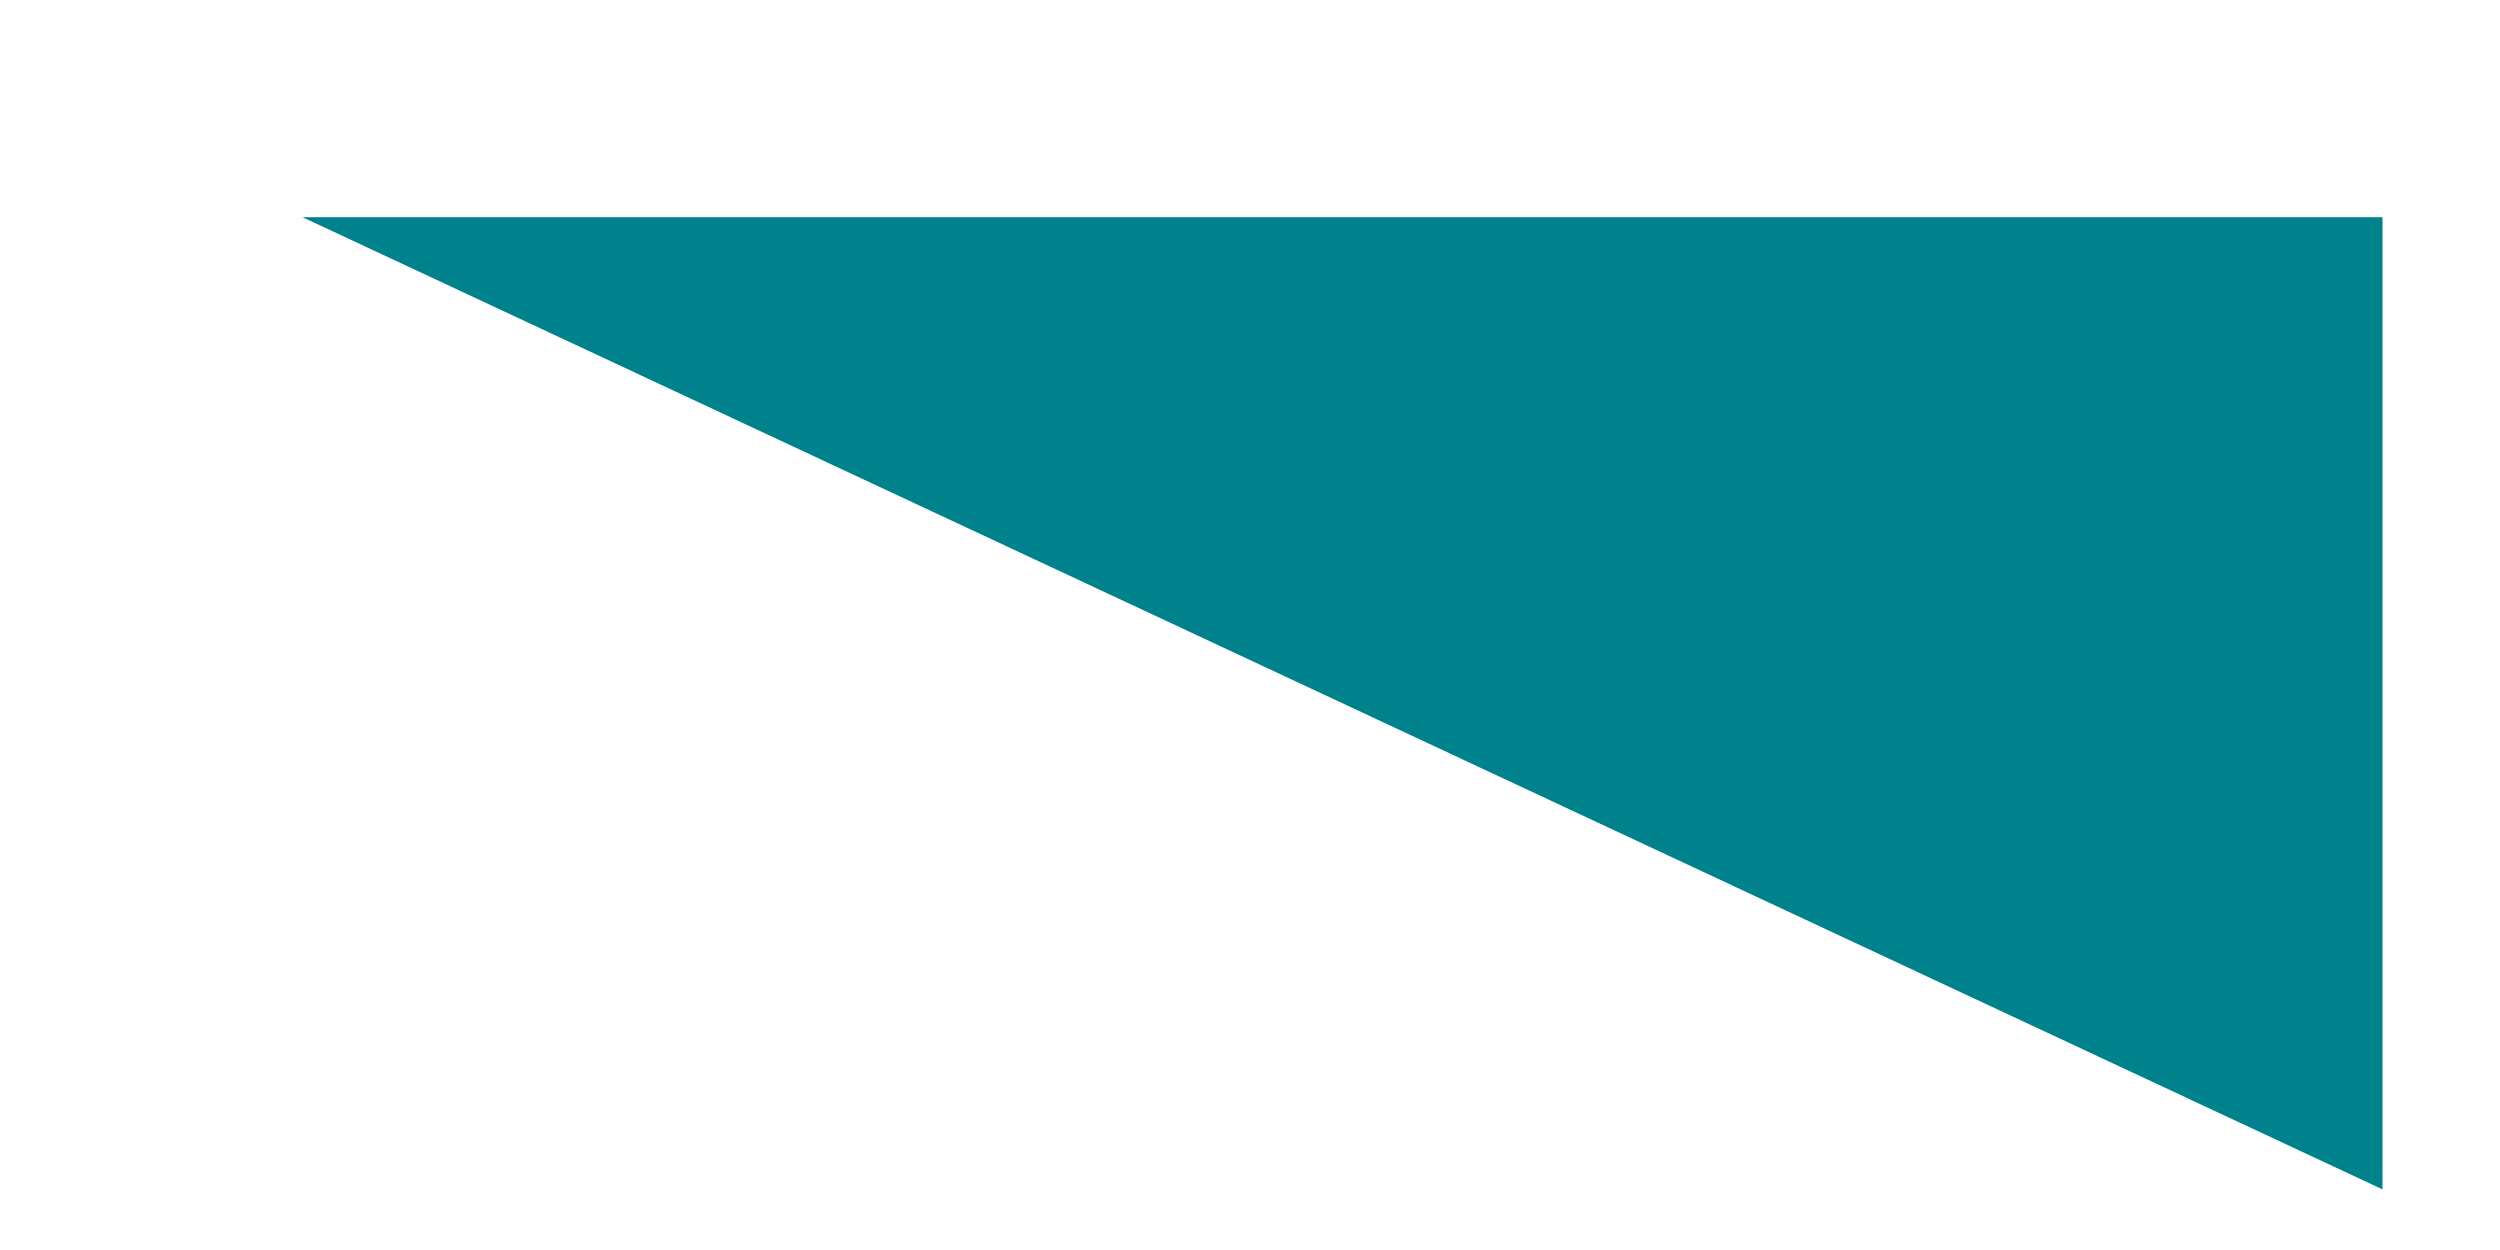
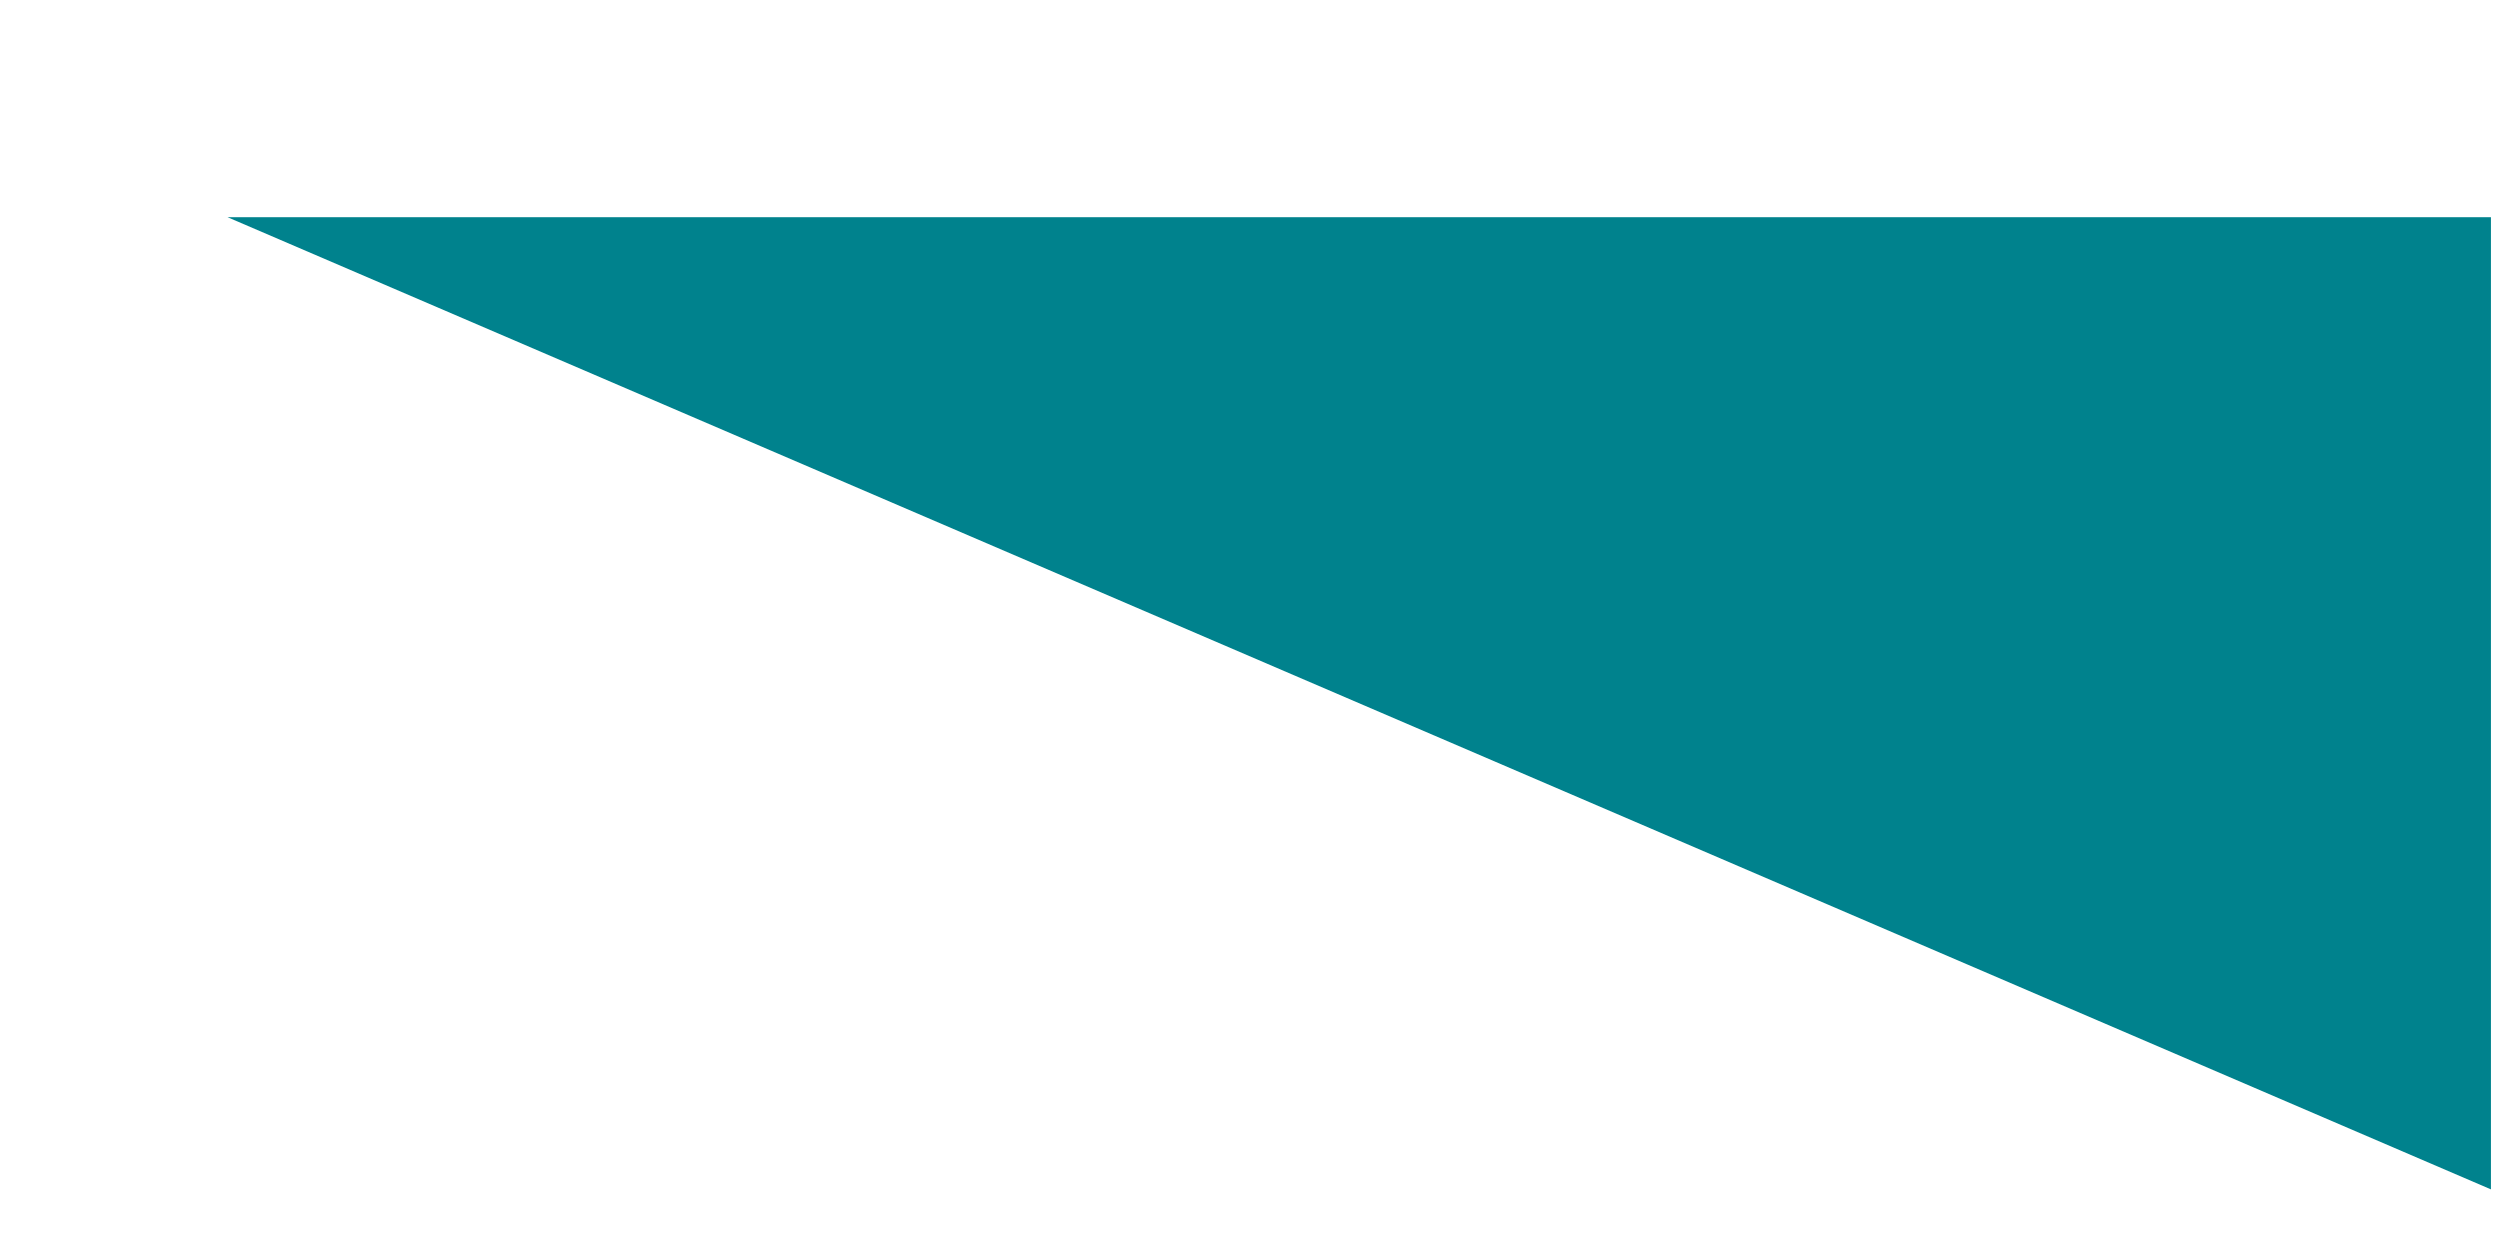
<svg xmlns="http://www.w3.org/2000/svg" width="8" height="4" viewBox="0 0 8 4" fill="none">
-   <path fill-rule="evenodd" clip-rule="evenodd" d="M0.968 0.695L7.624 3.806V0.695H0.968Z" fill="#00828D" />
+   <path fill-rule="evenodd" clip-rule="evenodd" d="M0.728 0.695L7.971 3.806V0.695H0.728Z" fill="#00828D" />
</svg>
